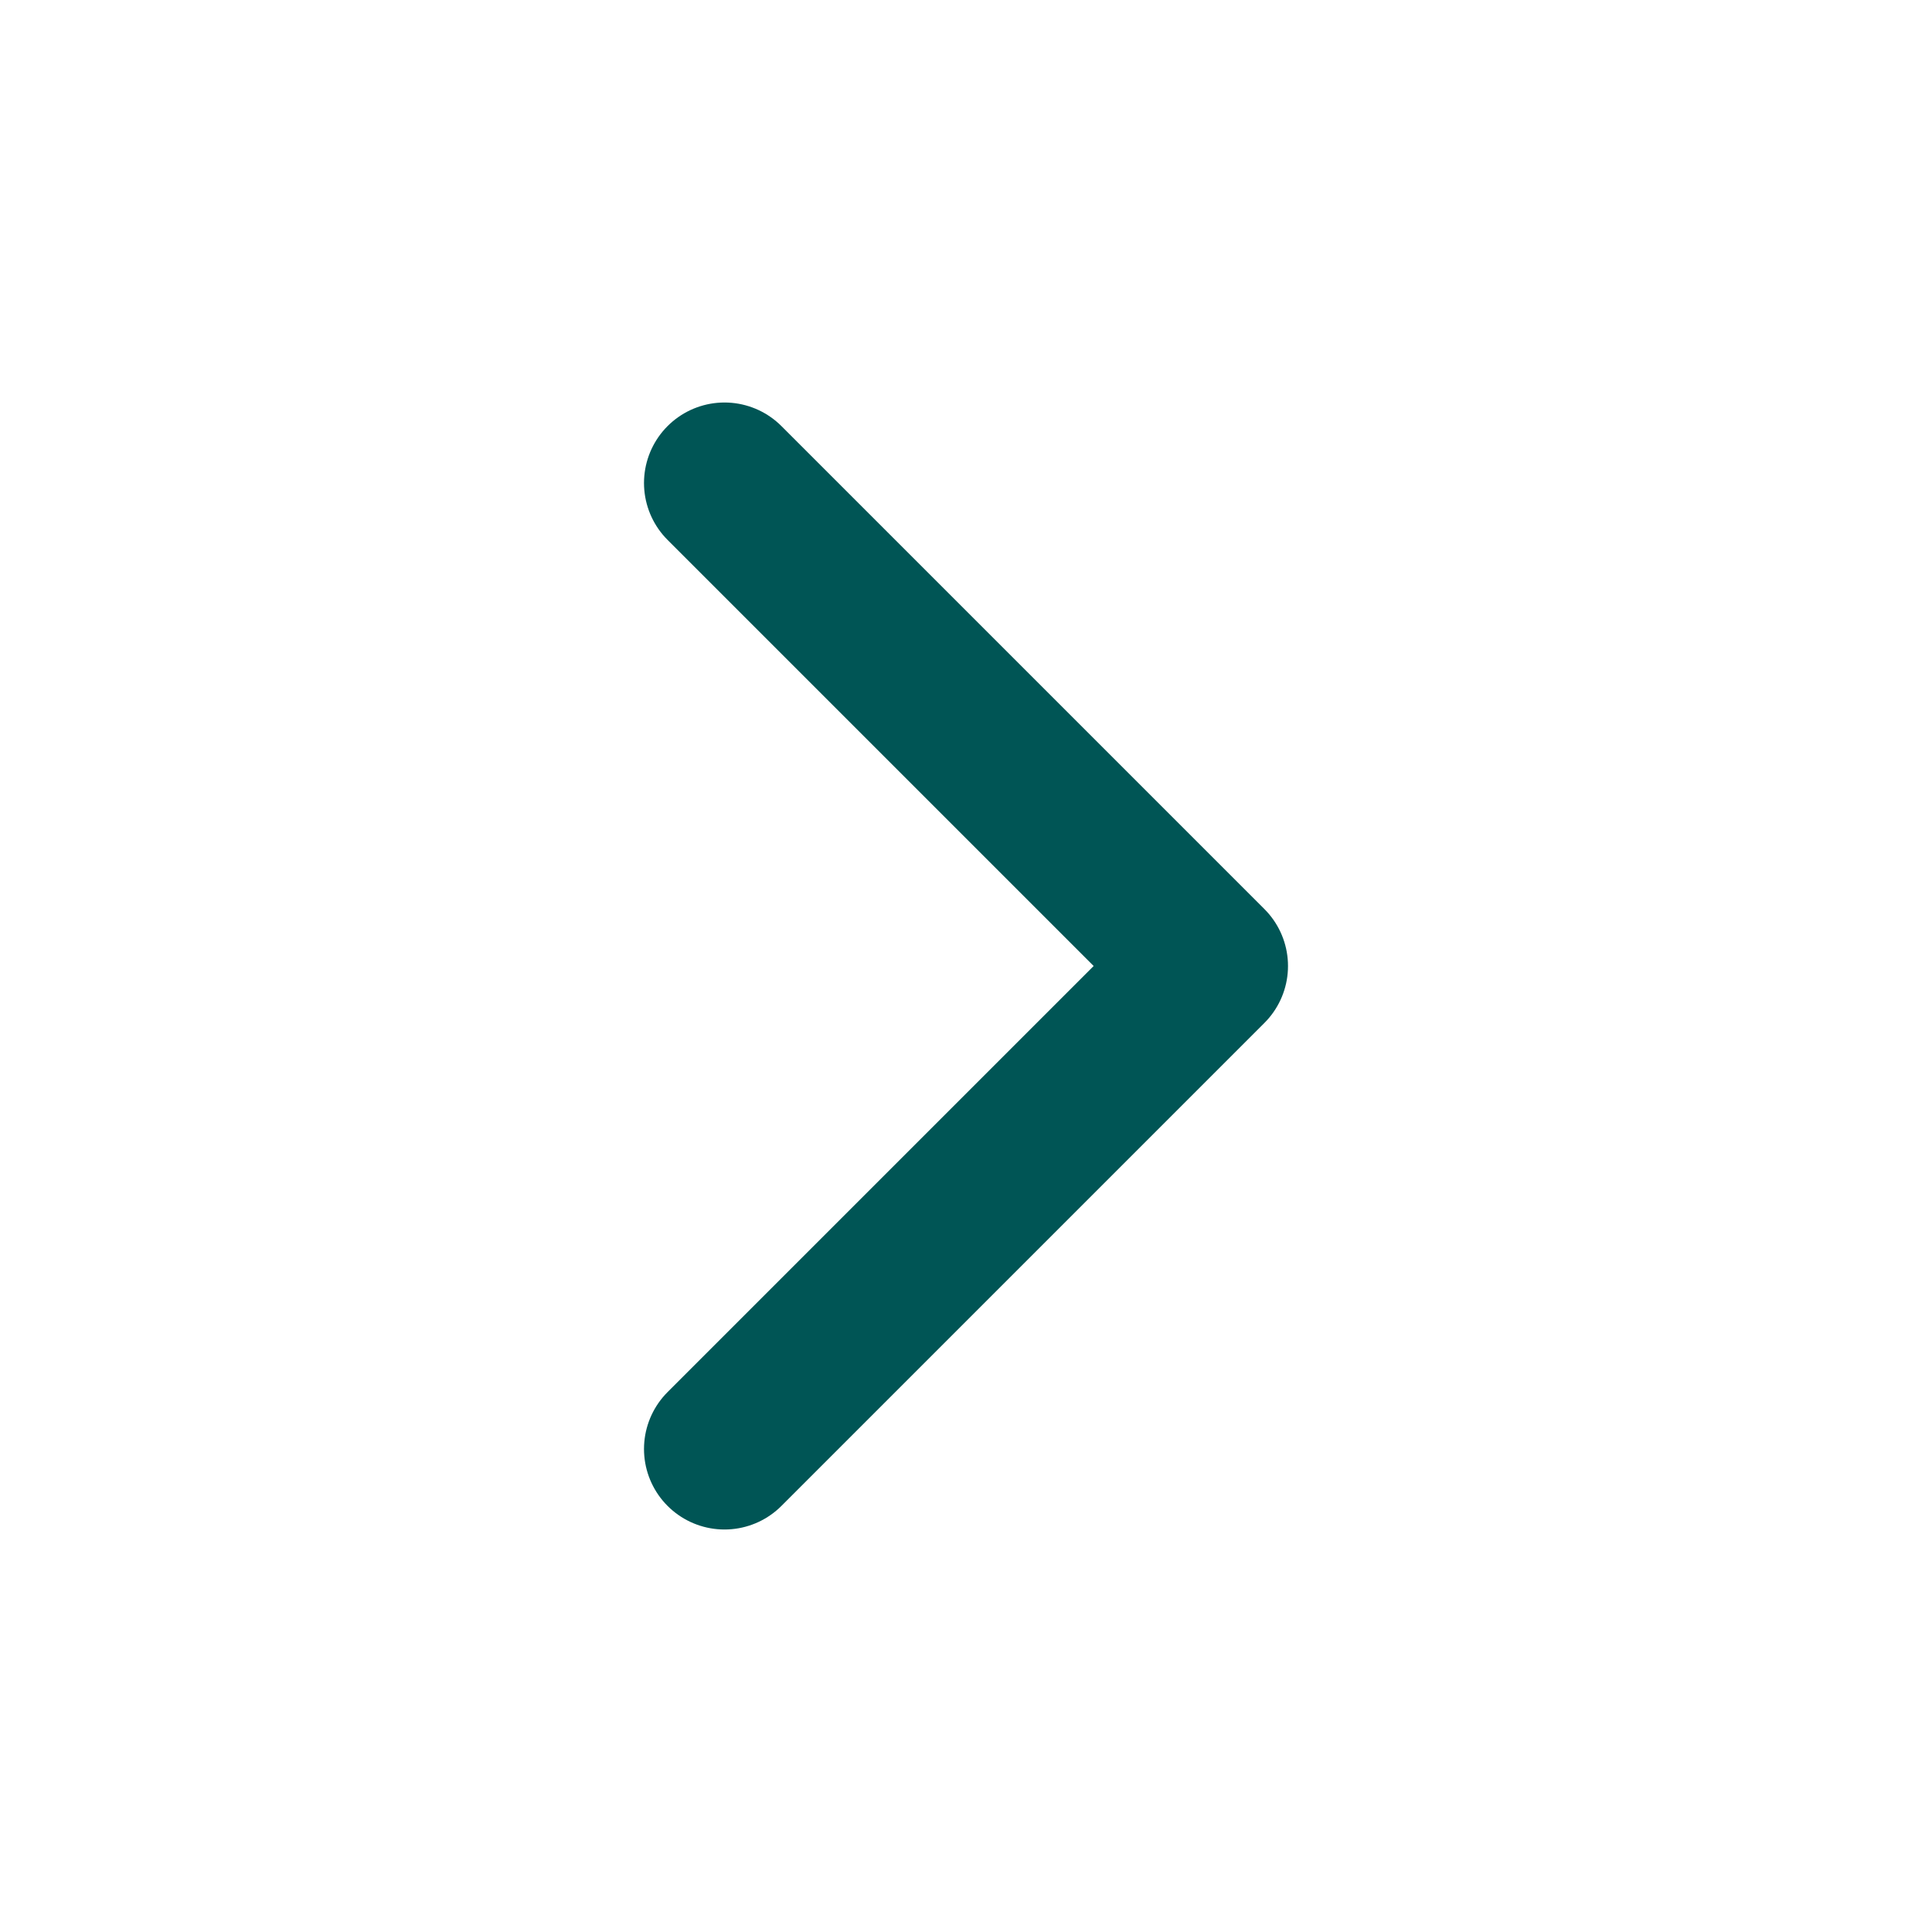
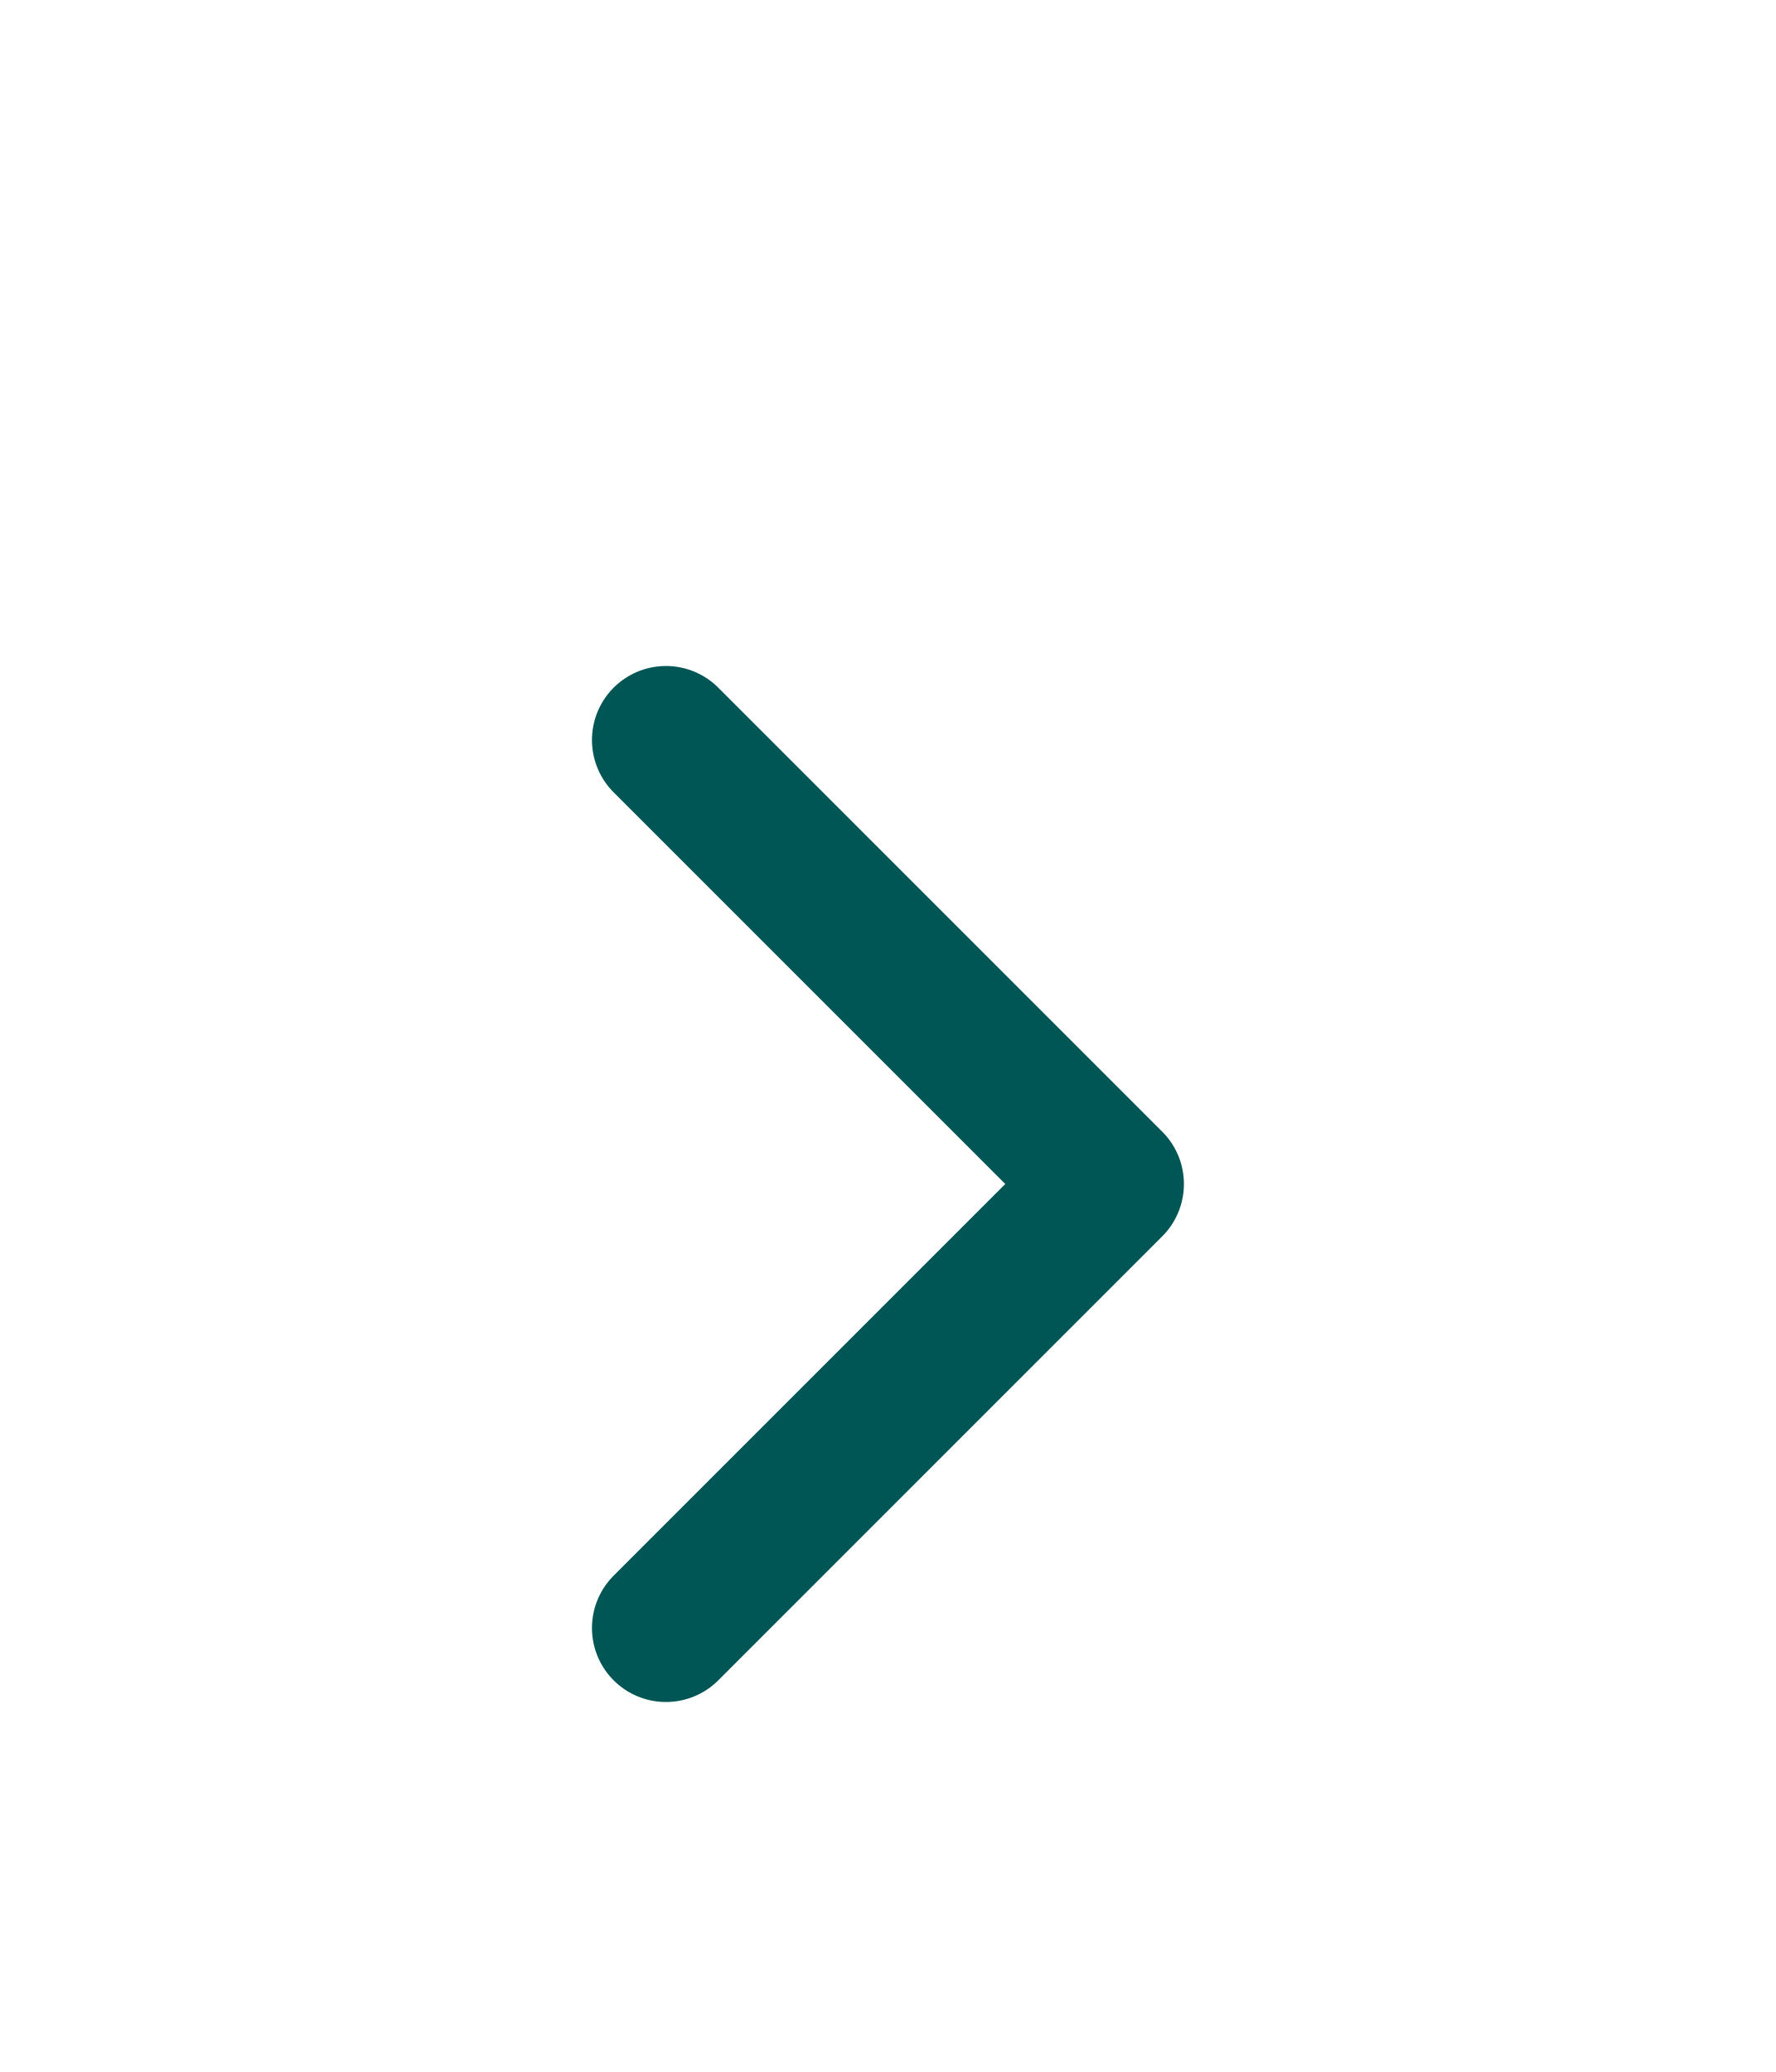
- <svg xmlns="http://www.w3.org/2000/svg" width="12" height="12" viewBox="0 0 24 24" fill="none" stroke="#005555" stroke-width="2" stroke-linecap="round" stroke-linejoin="round" class="feather feather-chevron-right">
-   <polyline points="9 18 15 12 9 6" />
+ <svg xmlns="http://www.w3.org/2000/svg" width="12" height="14" viewBox="0 0 24 24" fill="none" stroke="#005555" stroke-width="2" stroke-linecap="round" stroke-linejoin="round" class="feather feather-chevron-right">
+   <polyline points="9 20 15 14 9 8" />
</svg>
